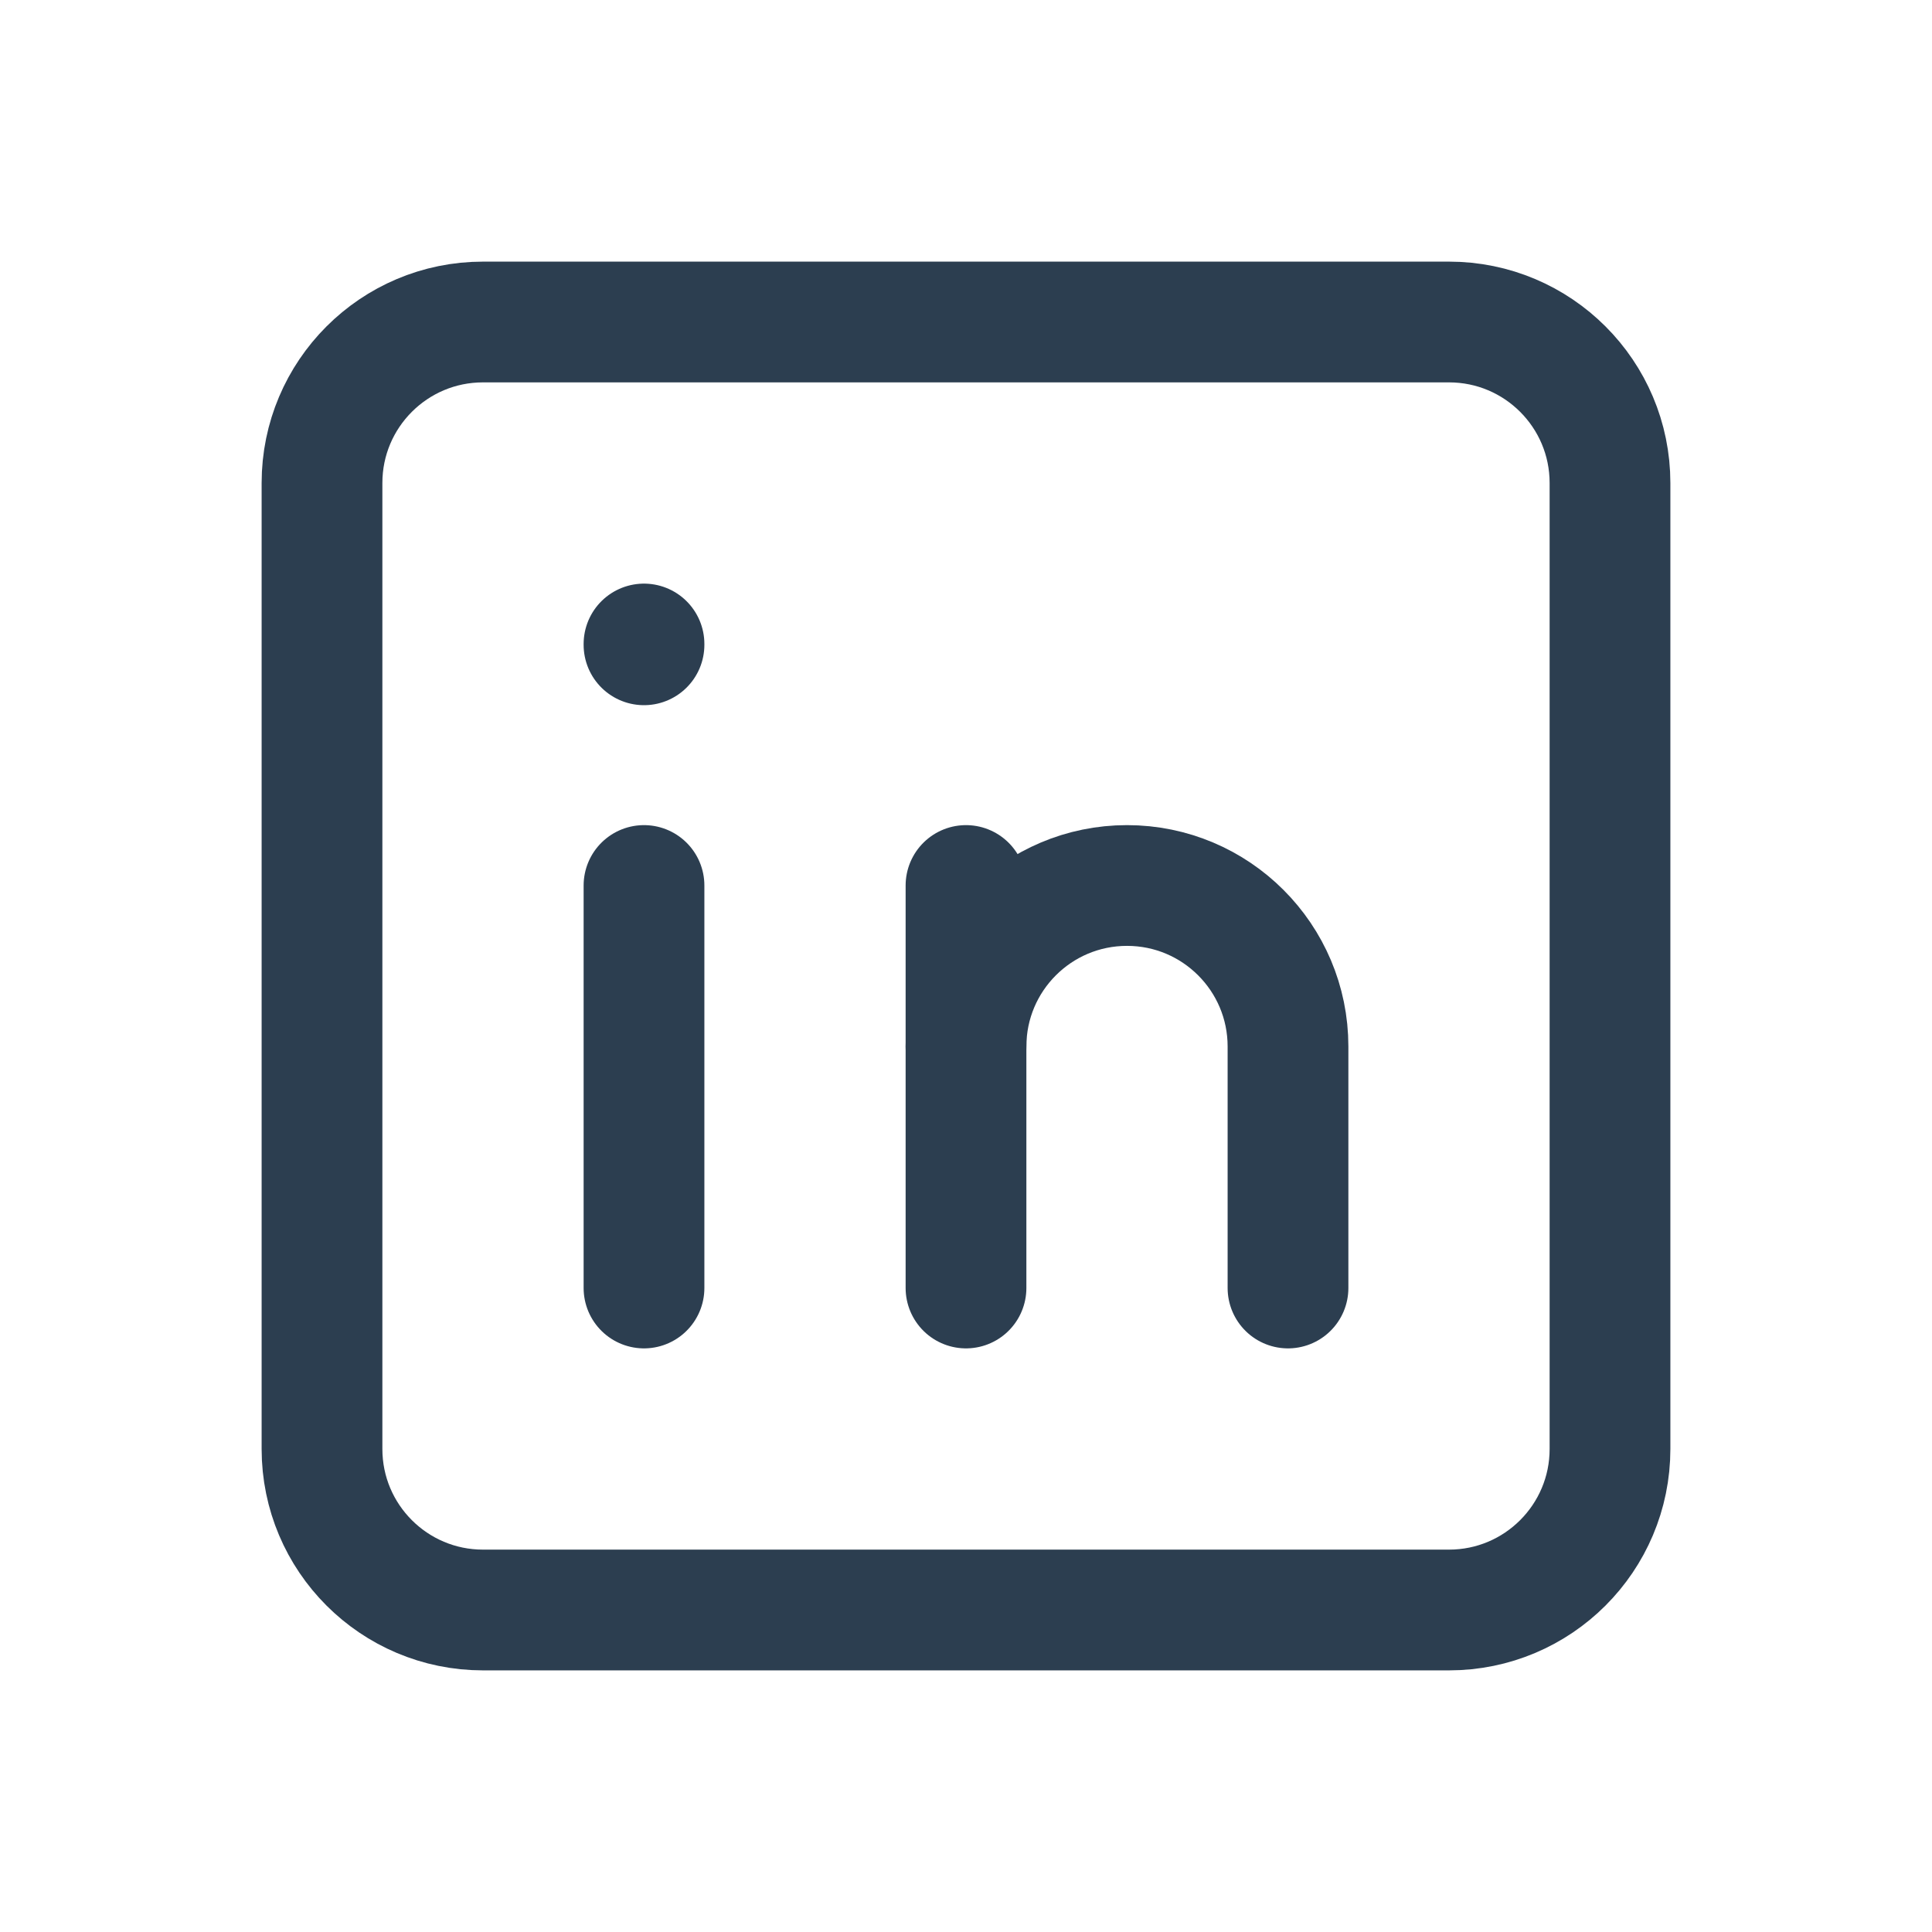
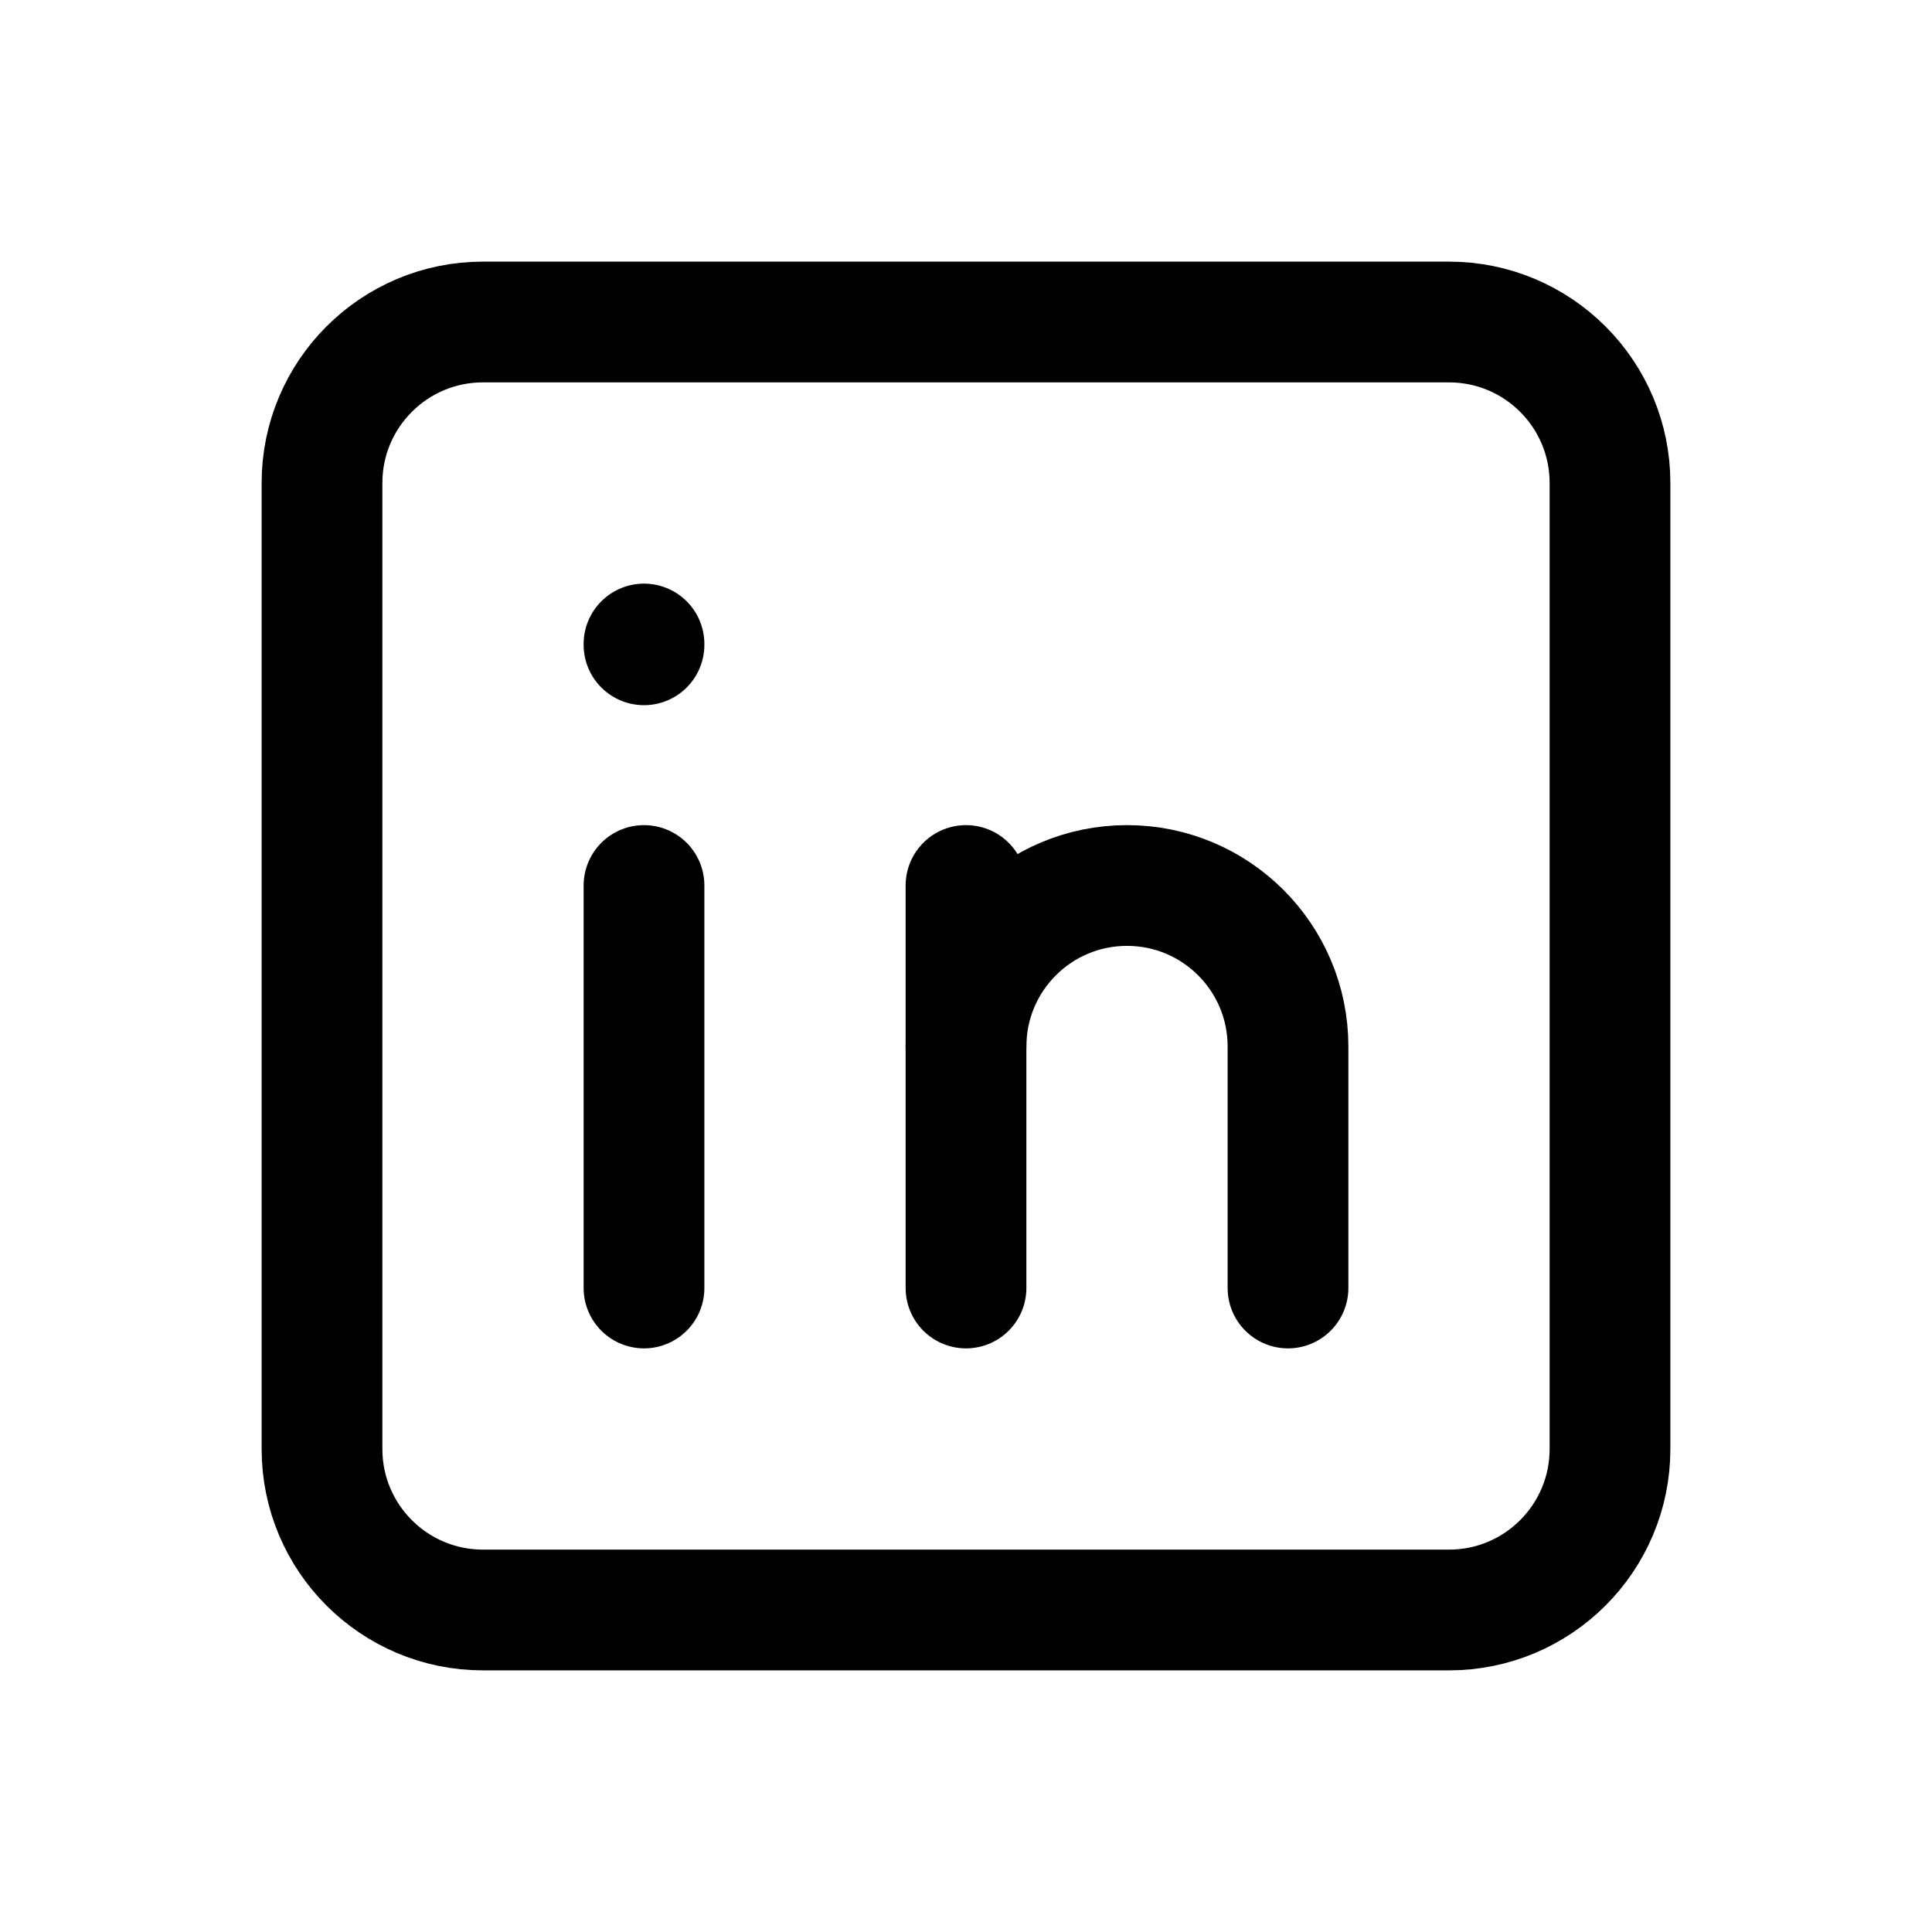
- <svg xmlns="http://www.w3.org/2000/svg" class="icon icon-tabler icon-tabler-brand-linkedin" width="44" height="44" viewBox="0 0 24 24" stroke-width="1.5" stroke="#2c3e50" fill="none" stroke-linecap="round" stroke-linejoin="round">
+ <svg xmlns="http://www.w3.org/2000/svg" class="icon icon-tabler icon-tabler-brand-linkedin" width="44" height="44" viewBox="0 0 24 24" stroke-width="1.5" stroke="currentColor" fill="none" stroke-linecap="round" stroke-linejoin="round">
  <path stroke="none" d="M0 0h24v24H0z" fill="none" />
  <rect x="4" y="4" width="16" height="16" rx="2" />
  <line x1="8" y1="11" x2="8" y2="16" />
  <line x1="8" y1="8" x2="8" y2="8.01" />
  <line x1="12" y1="16" x2="12" y2="11" />
  <path d="M16 16v-3a2 2 0 0 0 -4 0" />
</svg>
